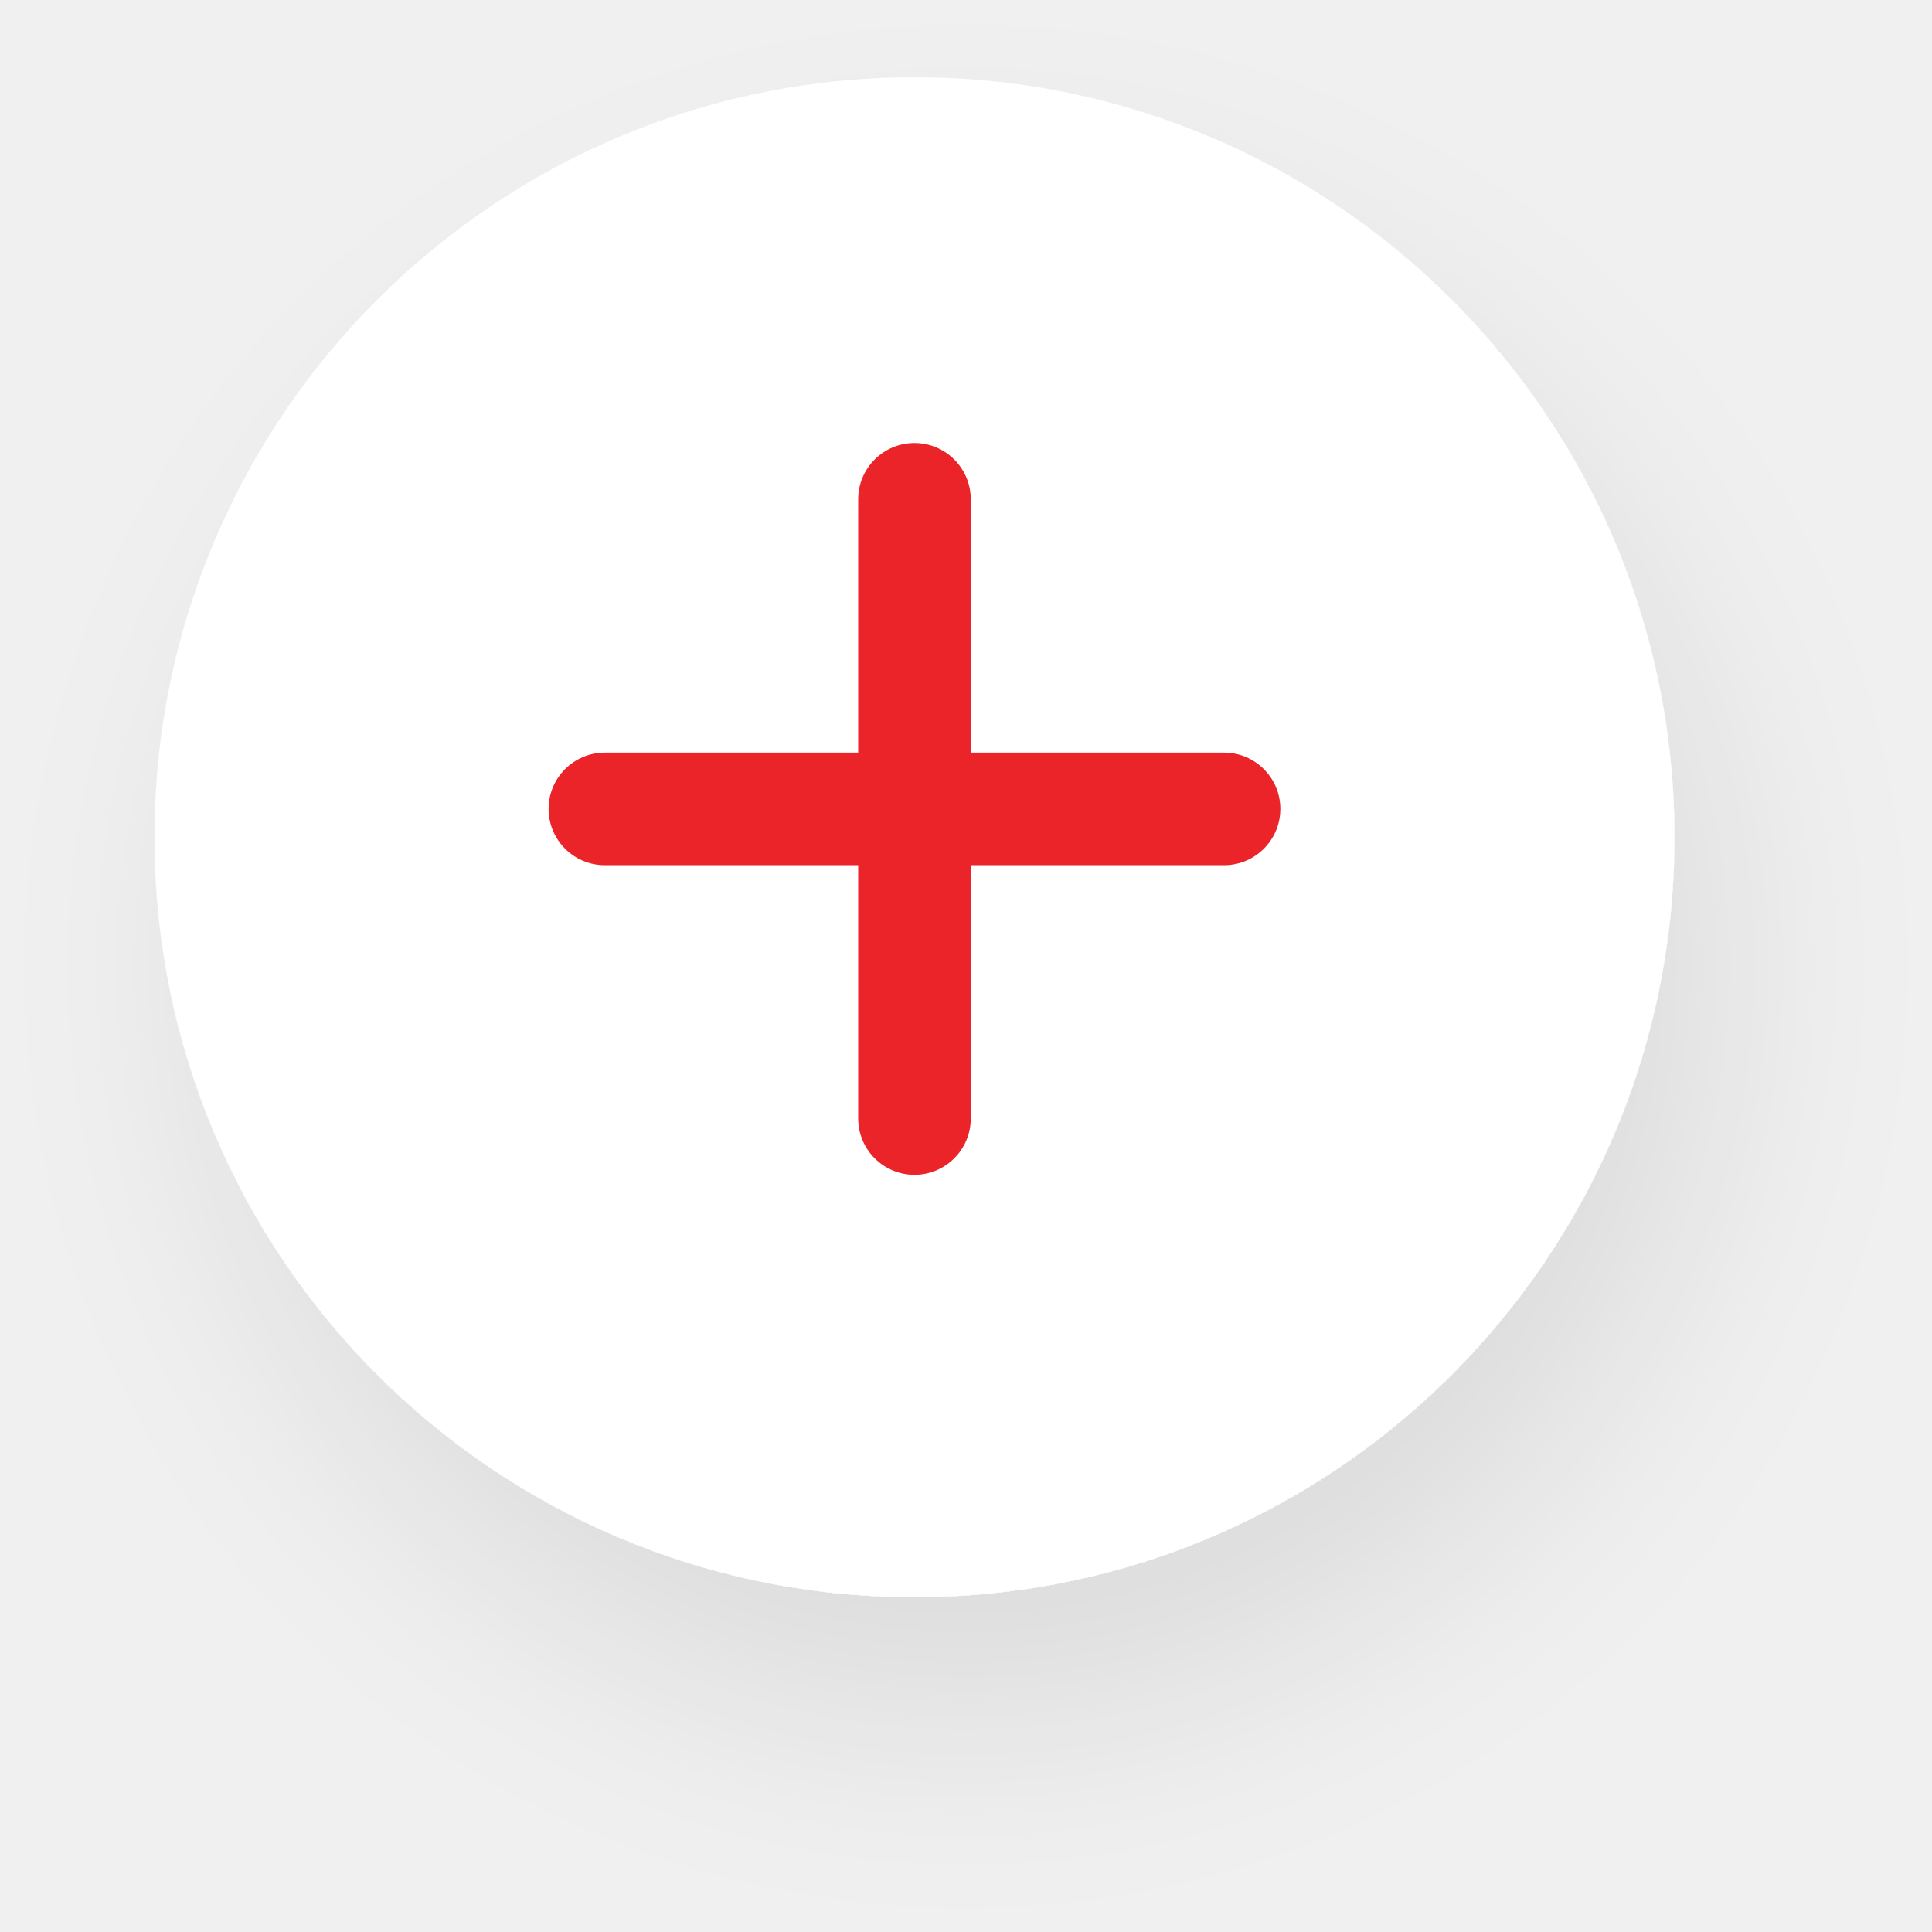
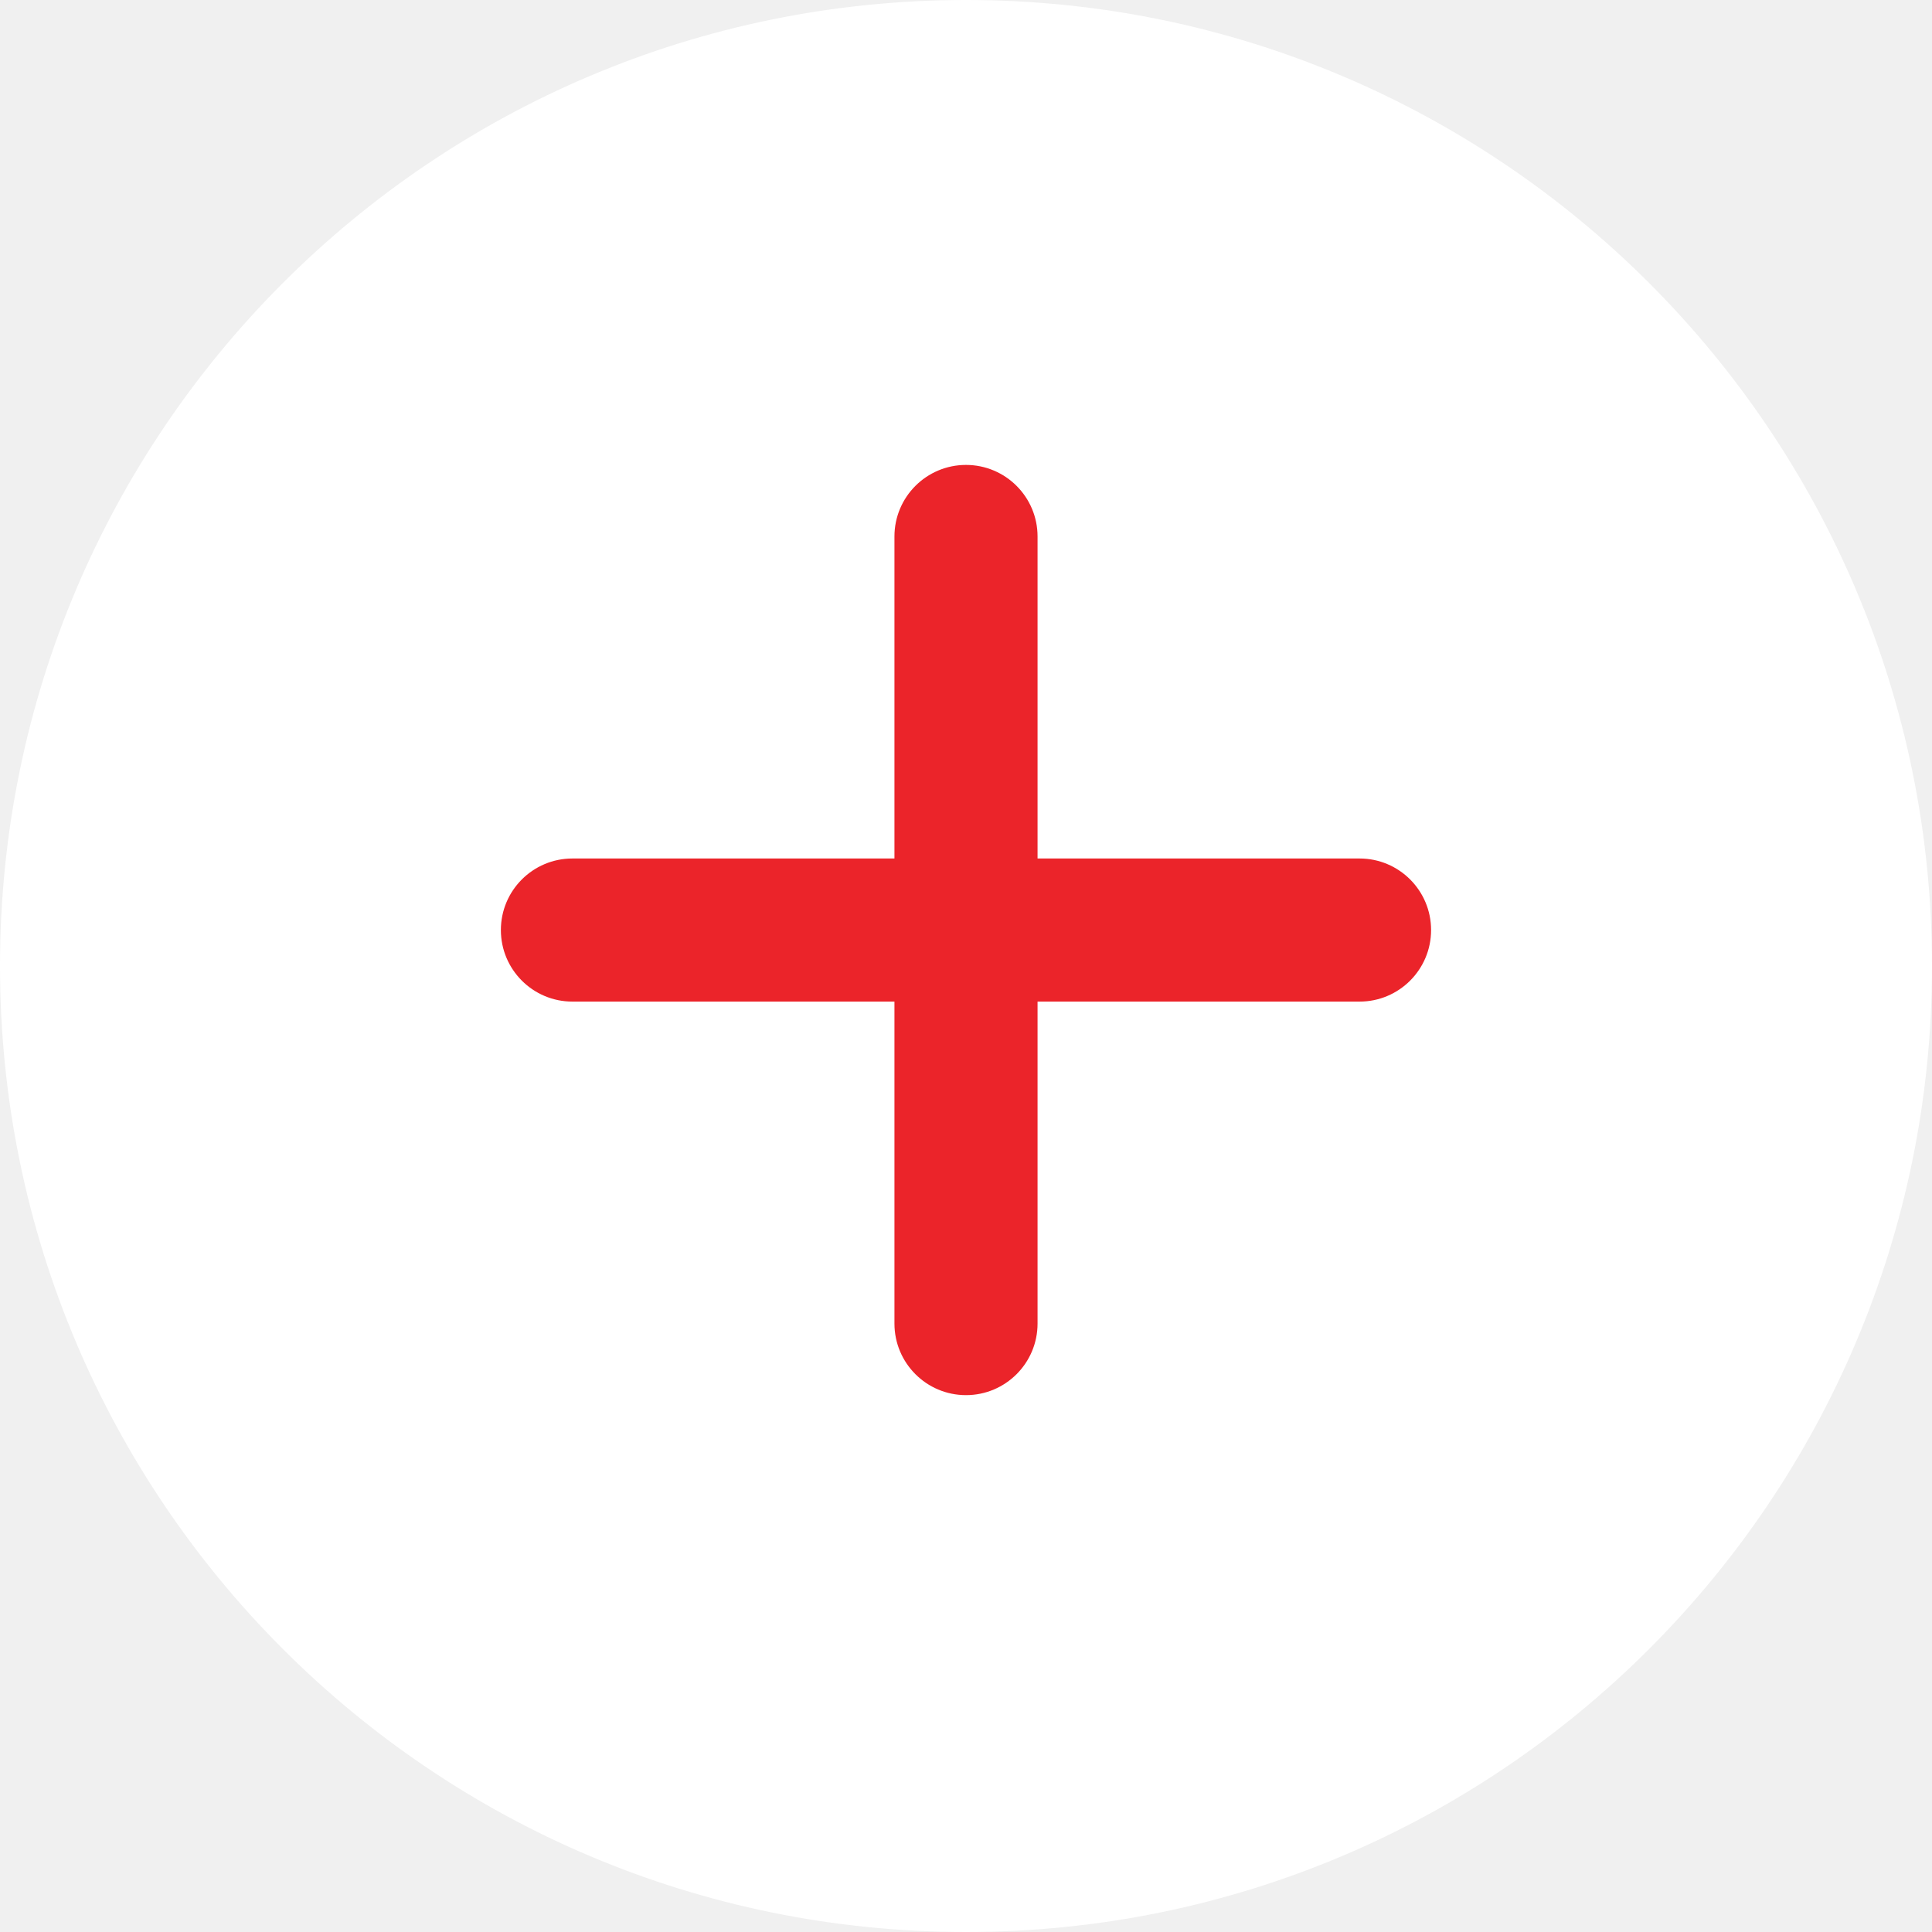
- <svg xmlns="http://www.w3.org/2000/svg" width="75" height="75" fill="none">
-   <g filter="url(#a)">
-     <circle cx="35.5" cy="32.5" r="29.5" fill="#fff" />
-   </g>
-   <rect x="33.315" y="17.198" width="4.37" height="28.407" rx="2.185" fill="#EB242A" />
-   <rect x="49.703" y="29.217" width="4.37" height="28.407" rx="2.185" transform="rotate(90 49.703 29.217)" fill="#EB242A" />
-   <defs>
-     <filter id="a" x="0" y="0" width="75" height="75" filterUnits="userSpaceOnUse" color-interpolation-filters="sRGB">
-       <feFlood flood-opacity="0" result="BackgroundImageFix" />
-       <feColorMatrix in="SourceAlpha" values="0 0 0 0 0 0 0 0 0 0 0 0 0 0 0 0 0 0 127 0" result="hardAlpha" />
-       <feOffset dx="2" dy="5" />
-       <feGaussianBlur stdDeviation="4" />
-       <feComposite in2="hardAlpha" operator="out" />
-       <feColorMatrix values="0 0 0 0 0 0 0 0 0 0 0 0 0 0 0 0 0 0 0.08 0" />
-       <feBlend in2="BackgroundImageFix" result="effect1_dropShadow_2313_9" />
-       <feBlend in="SourceGraphic" in2="effect1_dropShadow_2313_9" result="shape" />
-     </filter>
-   </defs>
+ <svg xmlns="http://www.w3.org/2000/svg" width="59" height="59" fill="none">
+   <circle cx="29.5" cy="29.5" r="29.5" fill="#fff" />
+   <rect x="27.315" y="14.198" width="4.37" height="28.407" rx="2.185" fill="#EB242A" />
+   <rect x="43.703" y="26.217" width="4.37" height="28.407" rx="2.185" transform="rotate(90 43.703 26.217)" fill="#EB242A" />
</svg>
